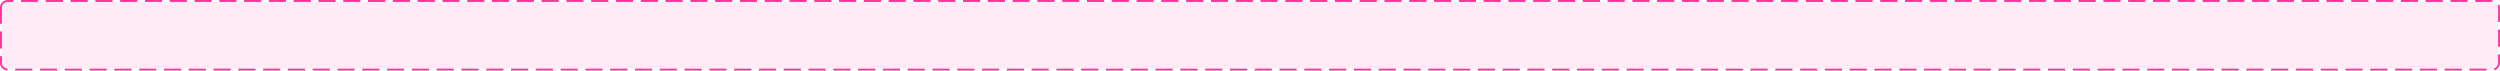
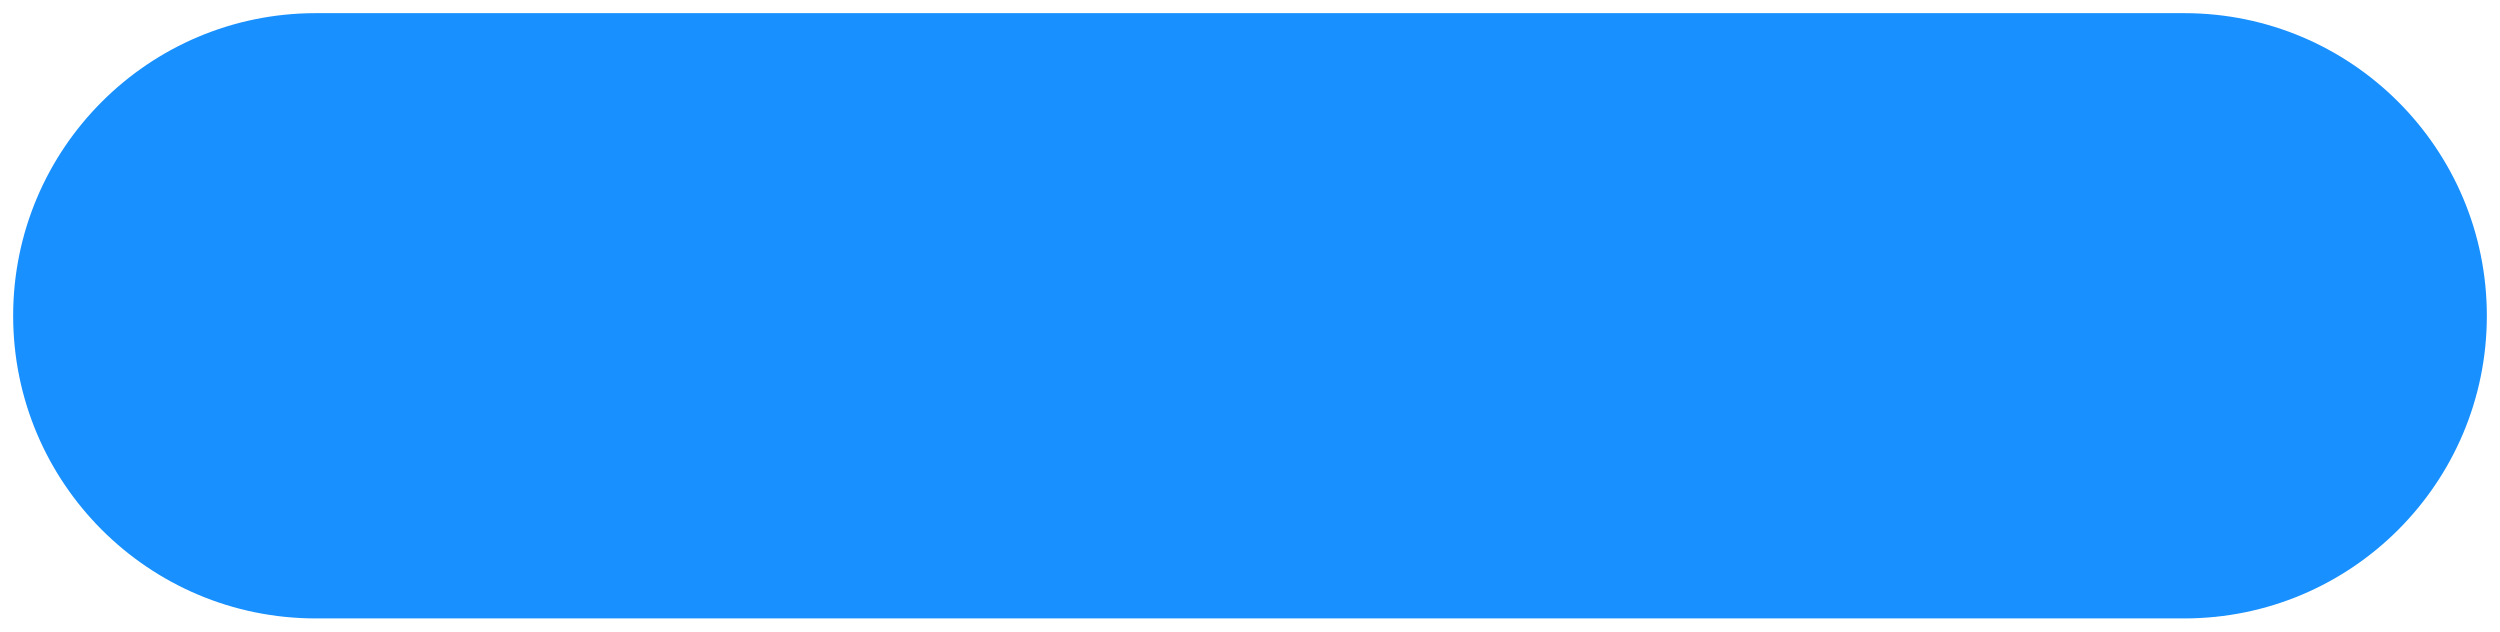
- <svg xmlns="http://www.w3.org/2000/svg" version="1.1" width="1311px" height="37px">
-   <g transform="matrix(1 0 0 1 -377 -446 )">
-     <path d="M 378 450  A 3 3 0 0 1 381 447 L 1684 447  A 3 3 0 0 1 1687 450 L 1687 479  A 3 3 0 0 1 1684 482 L 381 482  A 3 3 0 0 1 378 479 L 378 450  Z " fill-rule="nonzero" fill="#ff3399" stroke="none" fill-opacity="0.098" />
-     <path d="M 377.5 450  A 3.5 3.5 0 0 1 381 446.5 L 1684 446.5  A 3.5 3.5 0 0 1 1687.5 450 L 1687.5 479  A 3.5 3.5 0 0 1 1684 482.5 L 381 482.5  A 3.5 3.5 0 0 1 377.5 479 L 377.5 450  Z " stroke-width="1" stroke-dasharray="9,4" stroke="#ff3399" fill="none" stroke-dashoffset="0.5" />
+ <svg xmlns="http://www.w3.org/2000/svg" version="1.1" width="190px" height="48px">
+   <g transform="matrix(1 0 0 1 -794 -2682 )">
+     <path d="M 795 2706  A 23 23 0 0 1 818 2683 L 960 2683  A 23 23 0 0 1 983 2706 A 23 23 0 0 1 960 2729 L 818 2729  A 23 23 0 0 1 795 2706 Z " fill-rule="nonzero" fill="#1890ff" stroke="none" />
  </g>
</svg>
